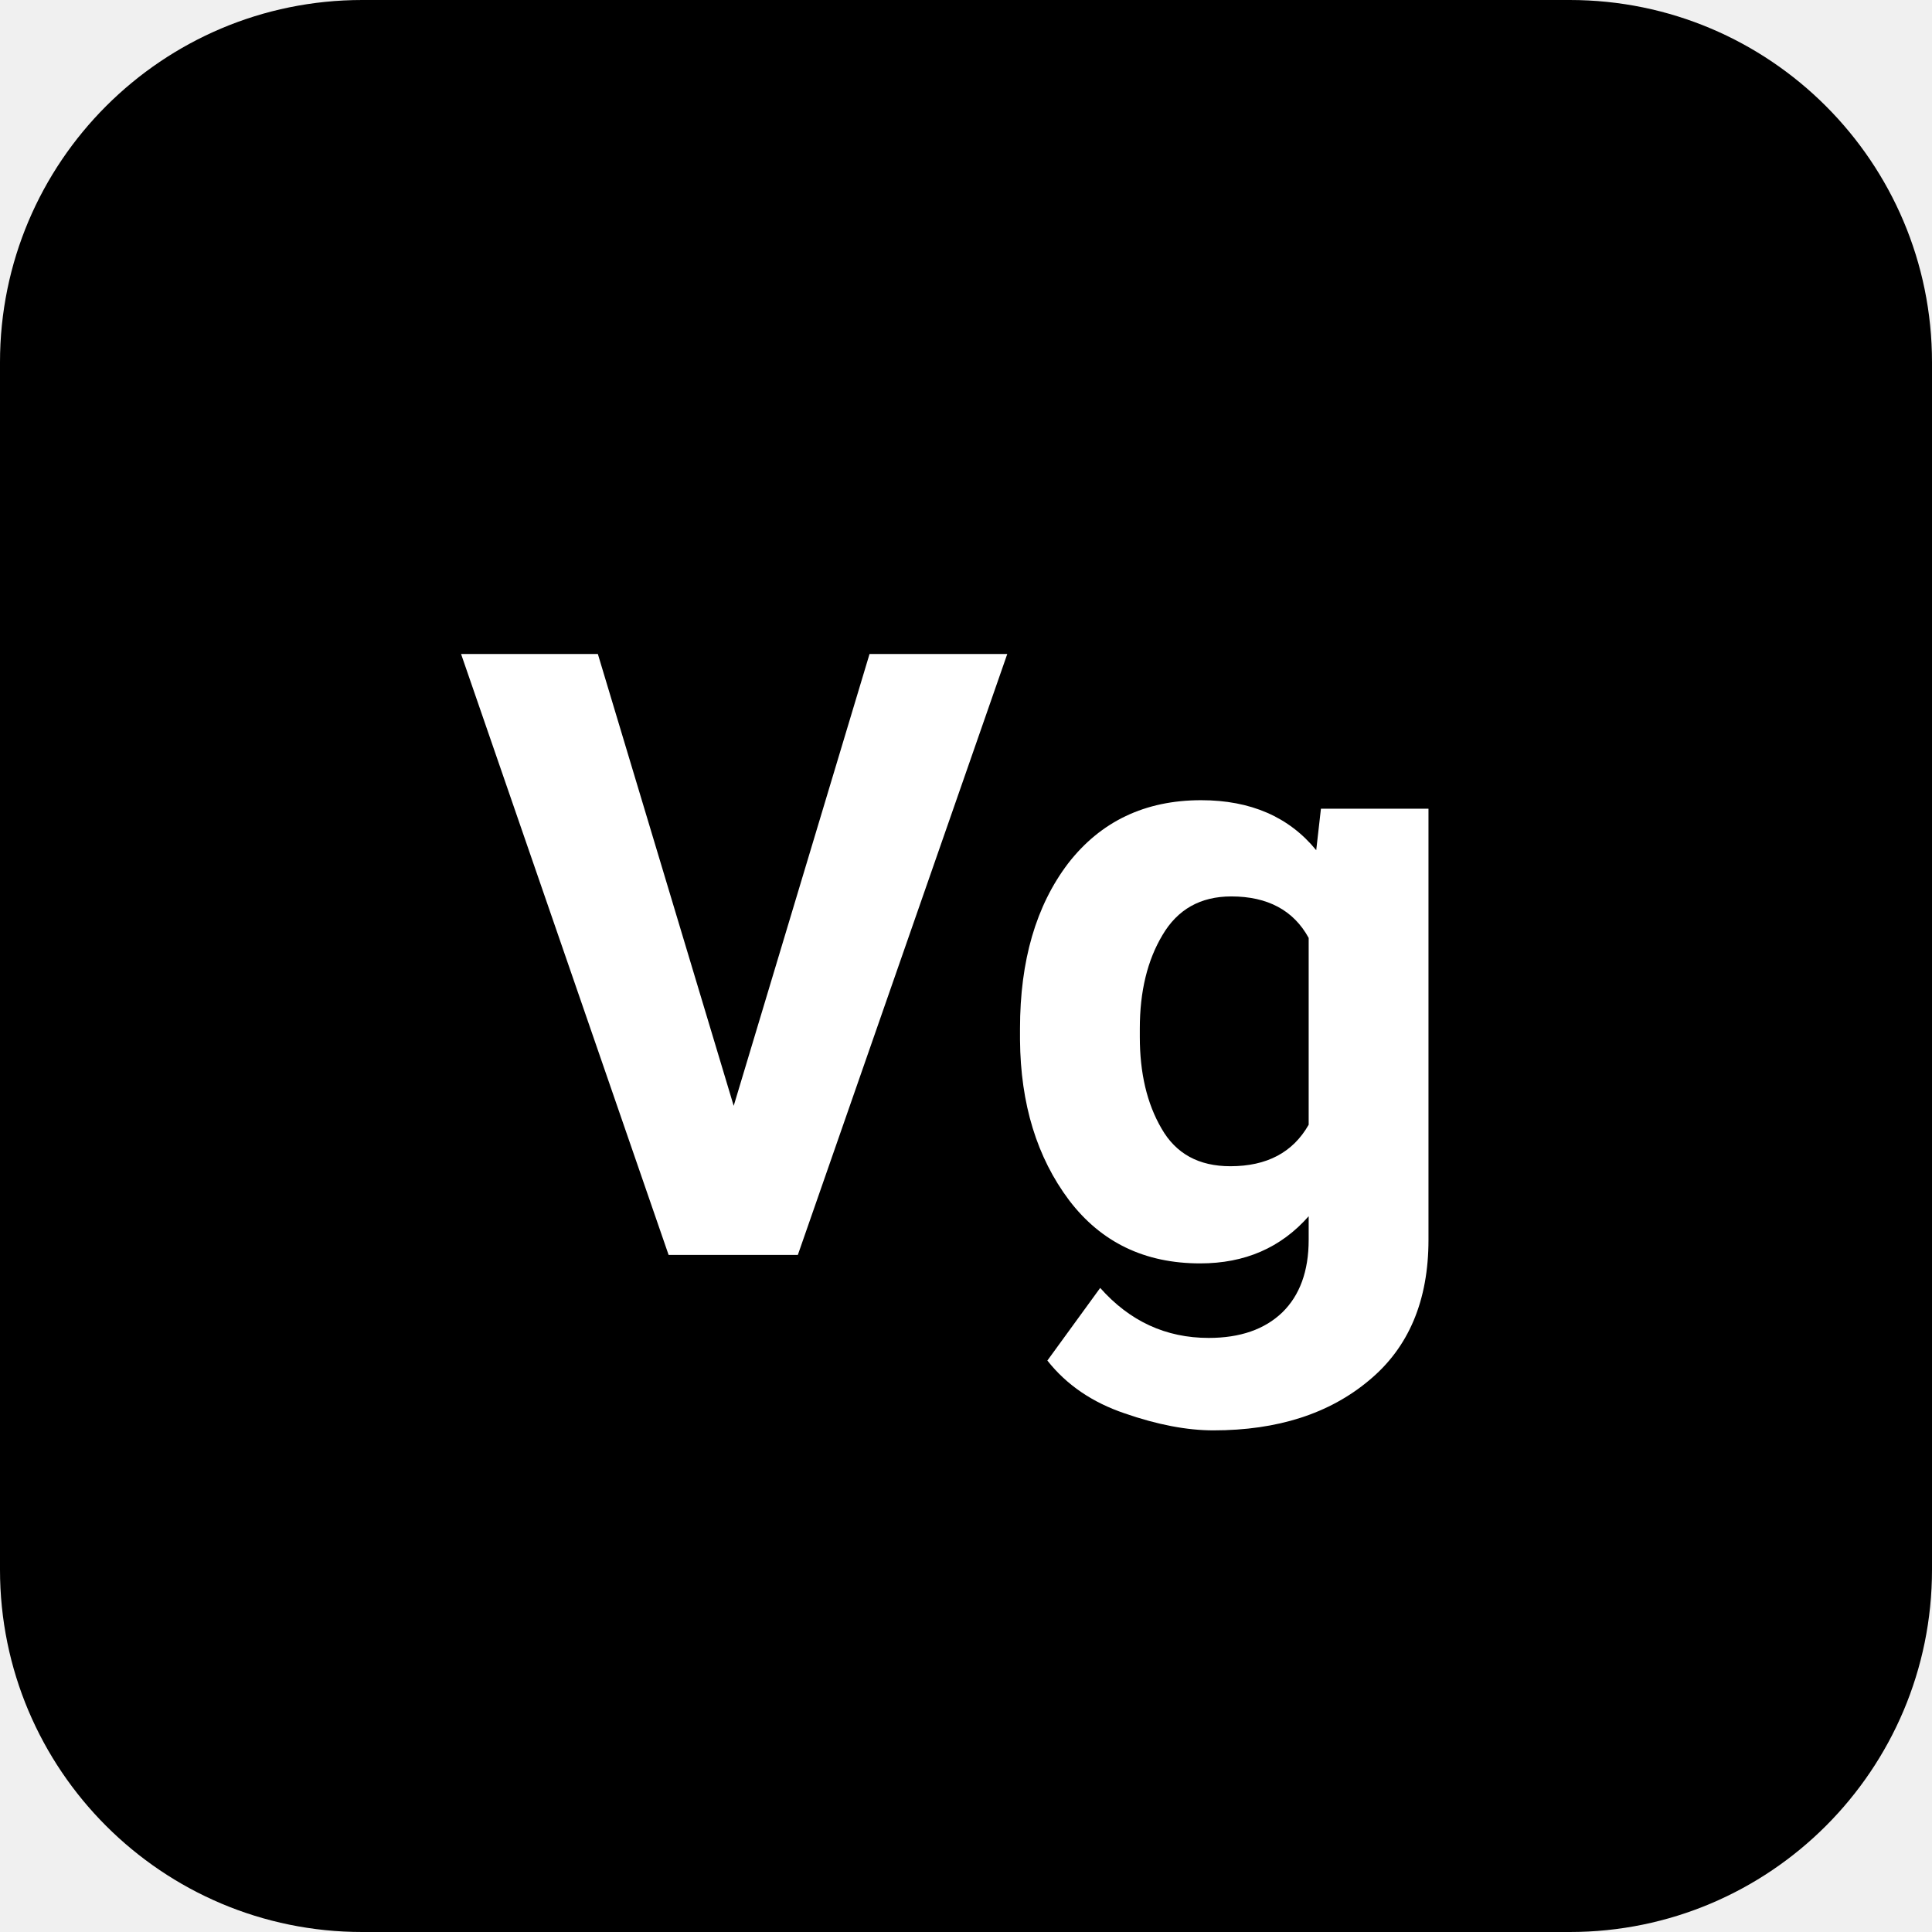
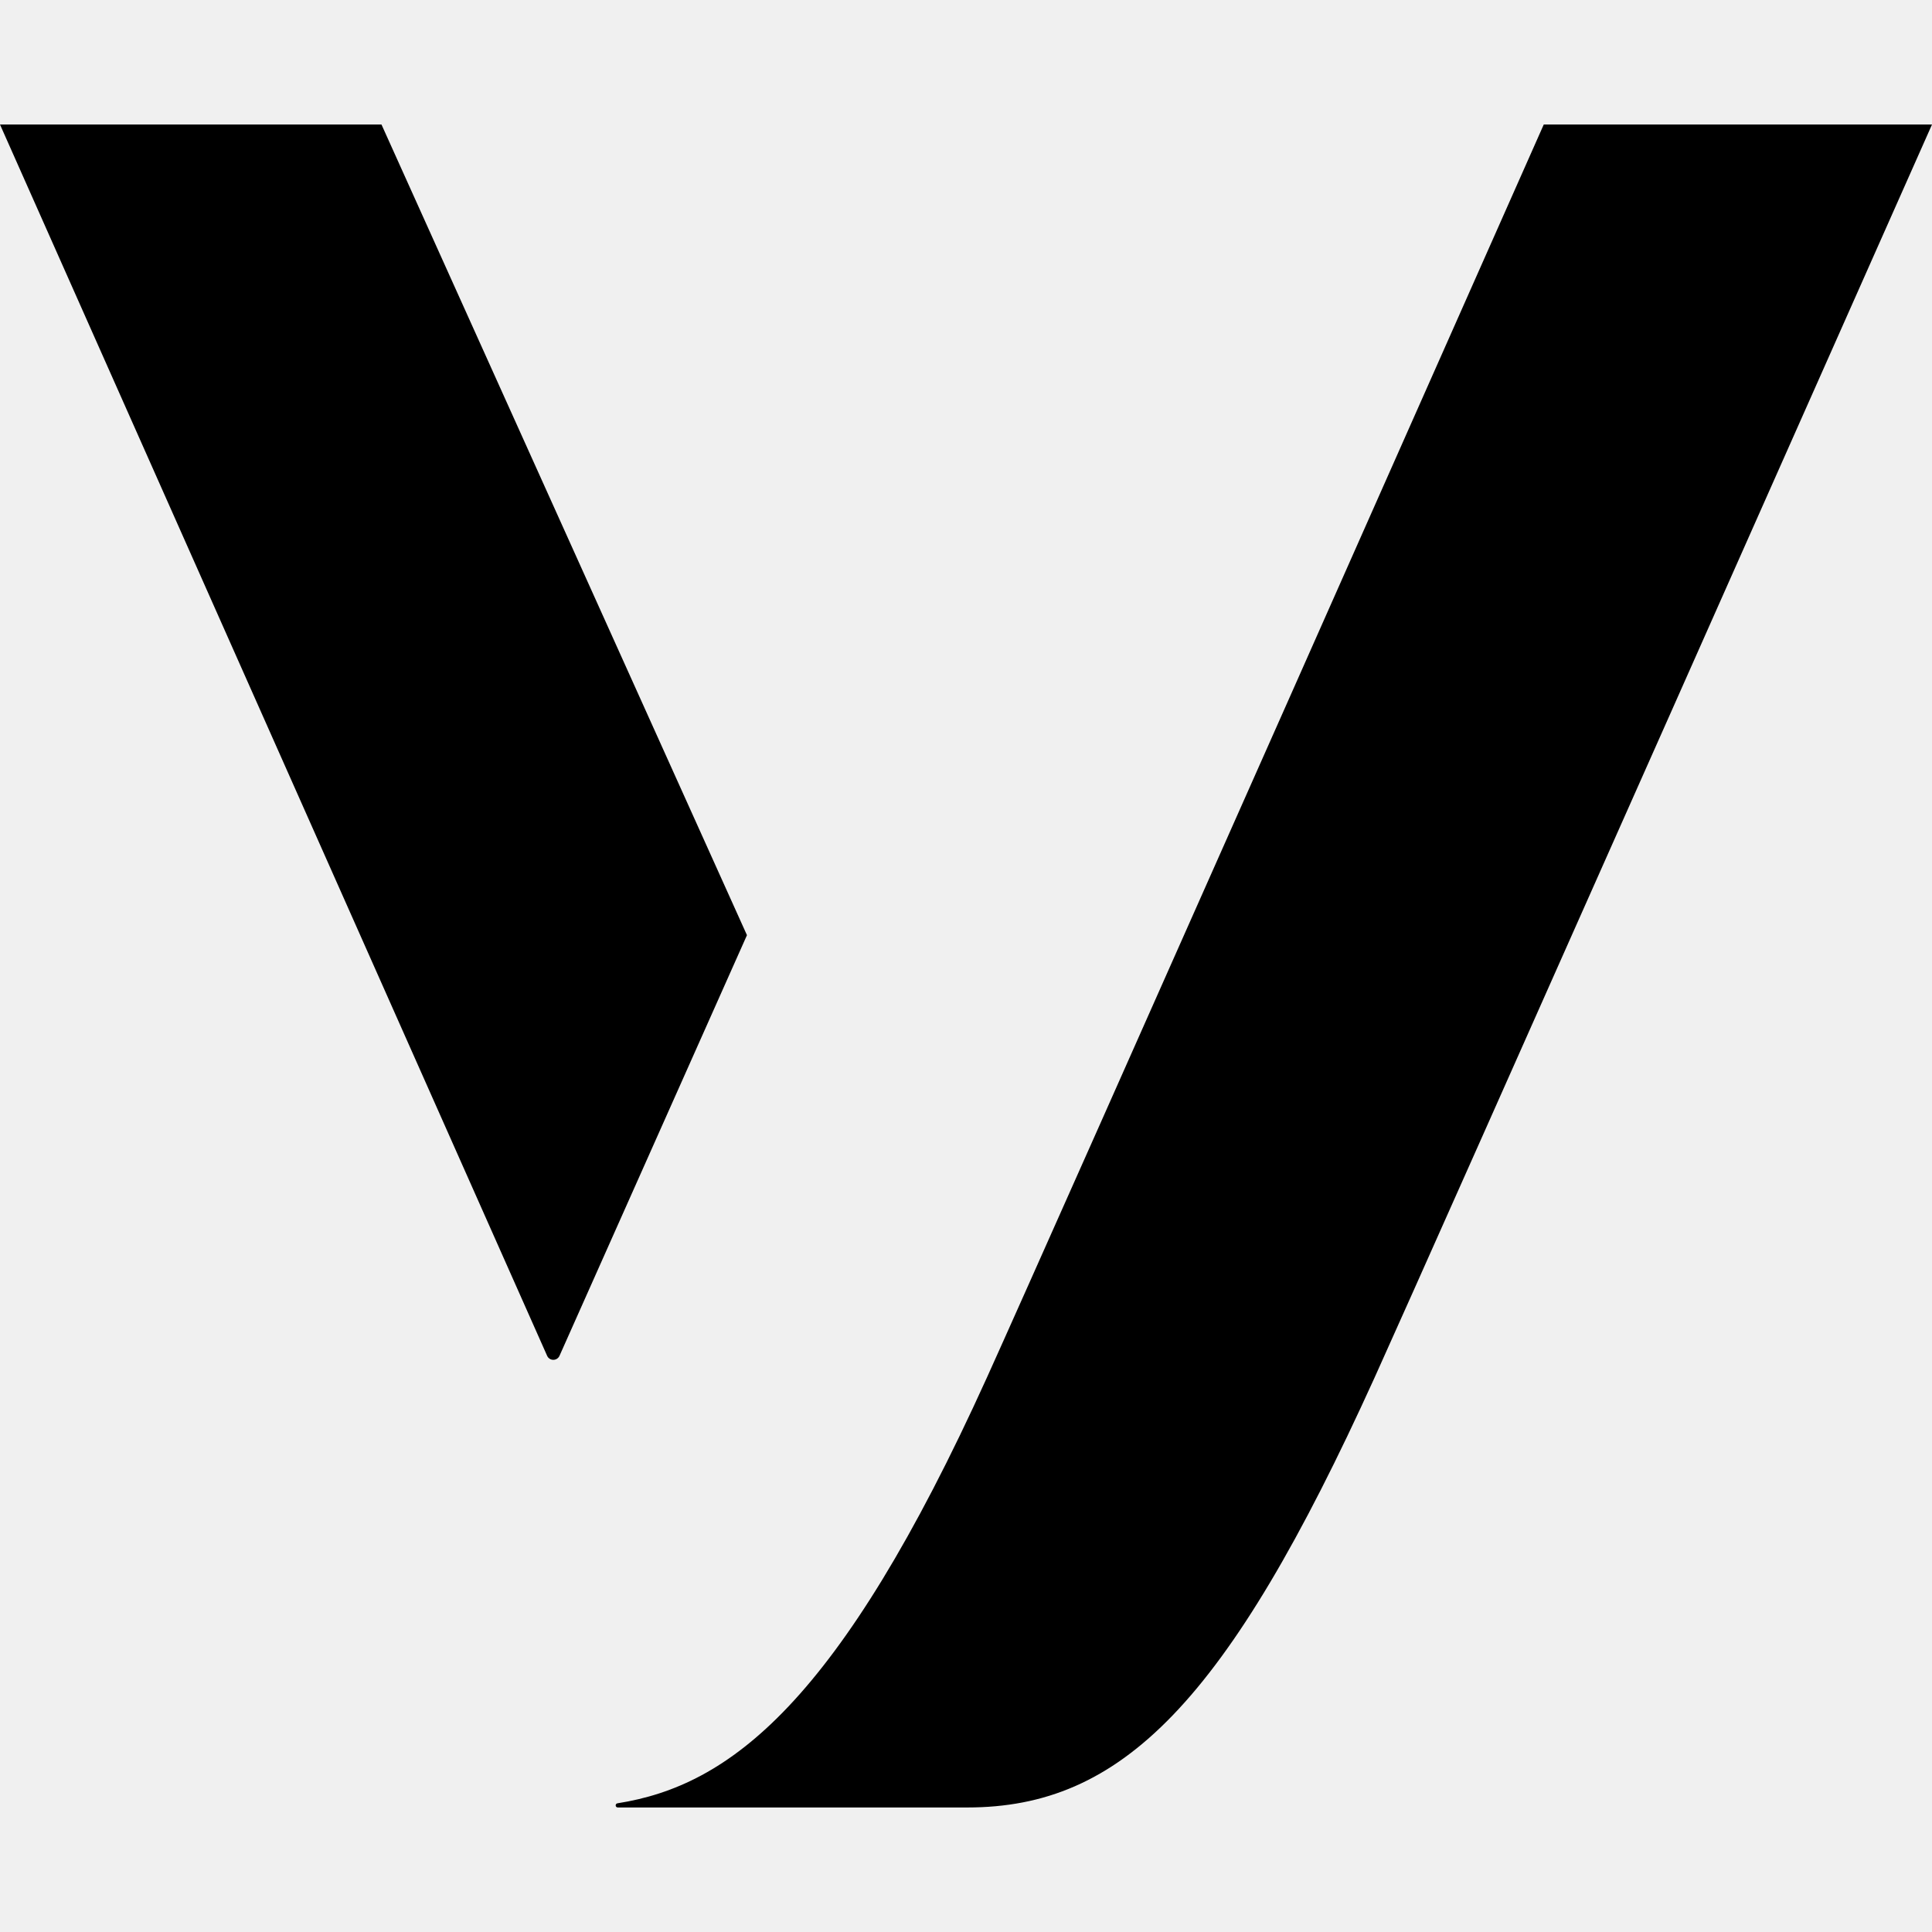
- <svg xmlns="http://www.w3.org/2000/svg" width="32" height="32" viewBox="0 0 32 32">
-   <rect width="32" height="32" rx="6" fill="#000000" />
-   <text x="16" y="16" dominant-baseline="central" text-anchor="middle" font-family="-apple-system,BlinkMacSystemFont,'Segoe UI',Roboto,sans-serif" font-size="14" font-weight="600" fill="#fff">Vg</text>
+ <svg xmlns="http://www.w3.org/2000/svg" role="img" viewBox="0 0 24 24">
+   <path d="M9.279 11.617l-4.54-10.07H0l6.797 15.296a.084.084 0 0 0 .153 0zm9.898-10.07s-6.148 13.868-6.917 15.565c-1.838 4.056-3.2 5.07-4.588 5.289a.026.026 0 0 0 .004.052h4.34c1.911 0 3.219-1.285 5.06-5.341C17.72 15.694 24 1.547 24 1.547z" />
</svg>
